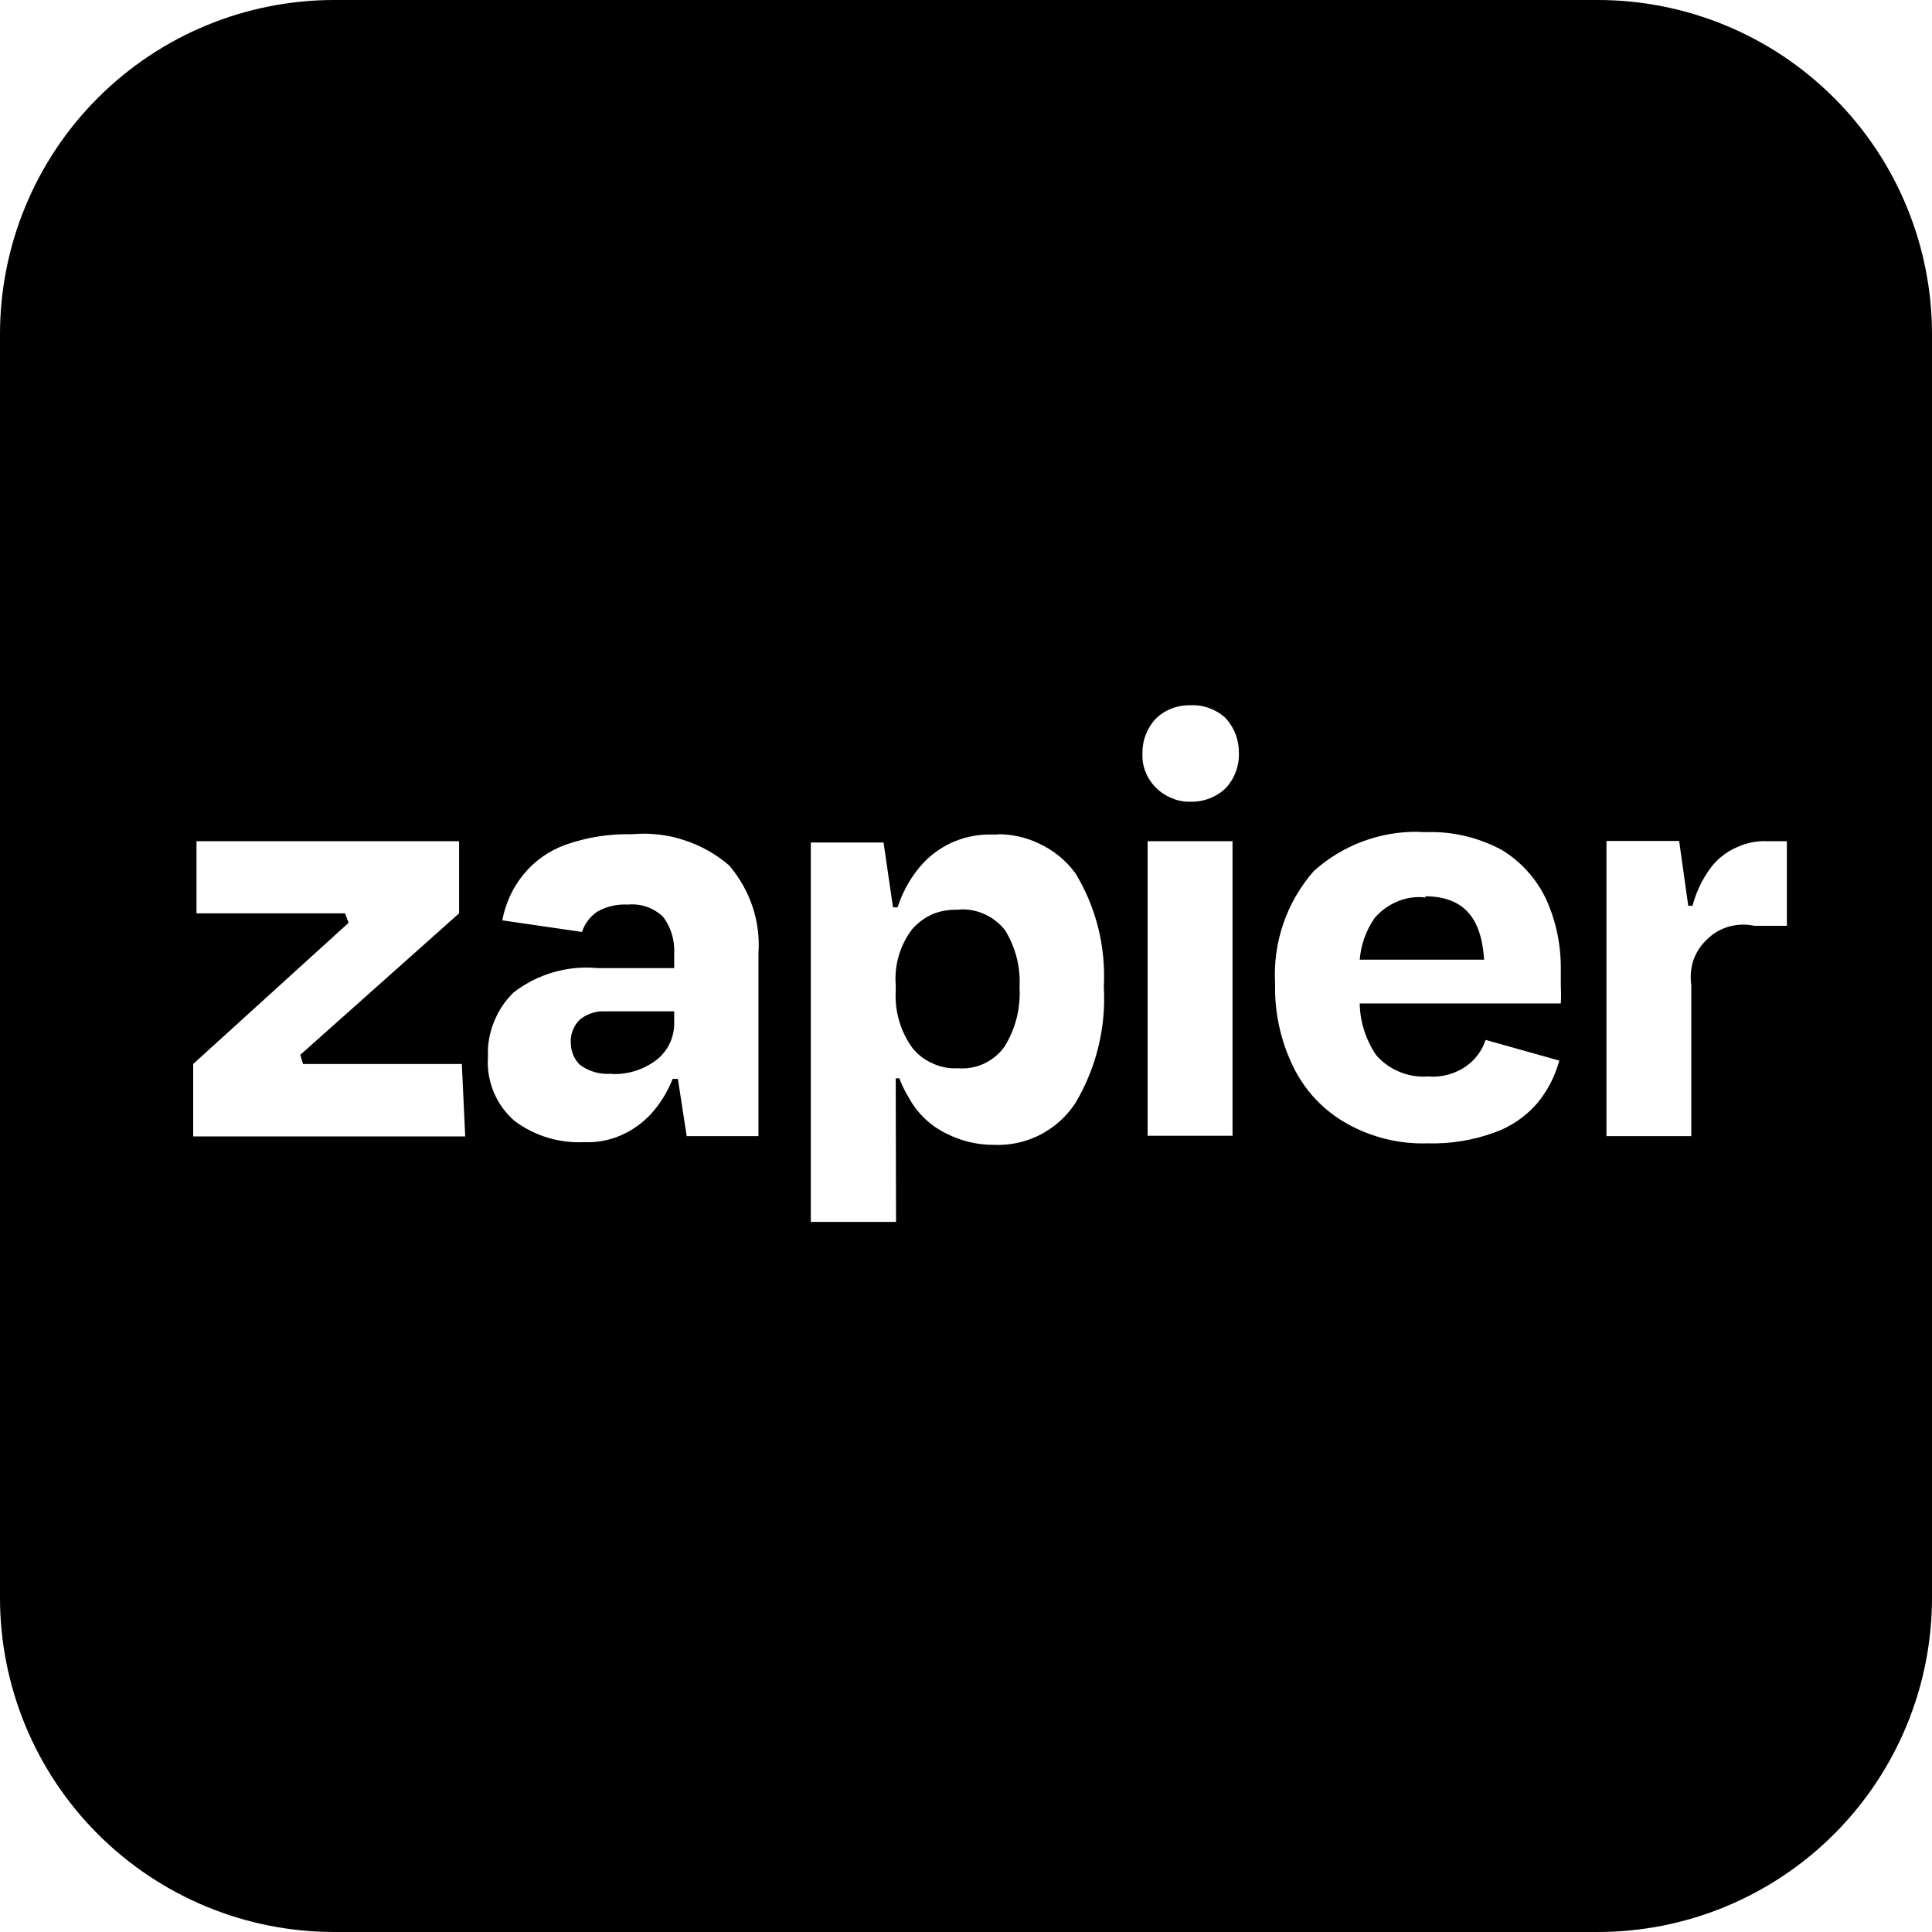
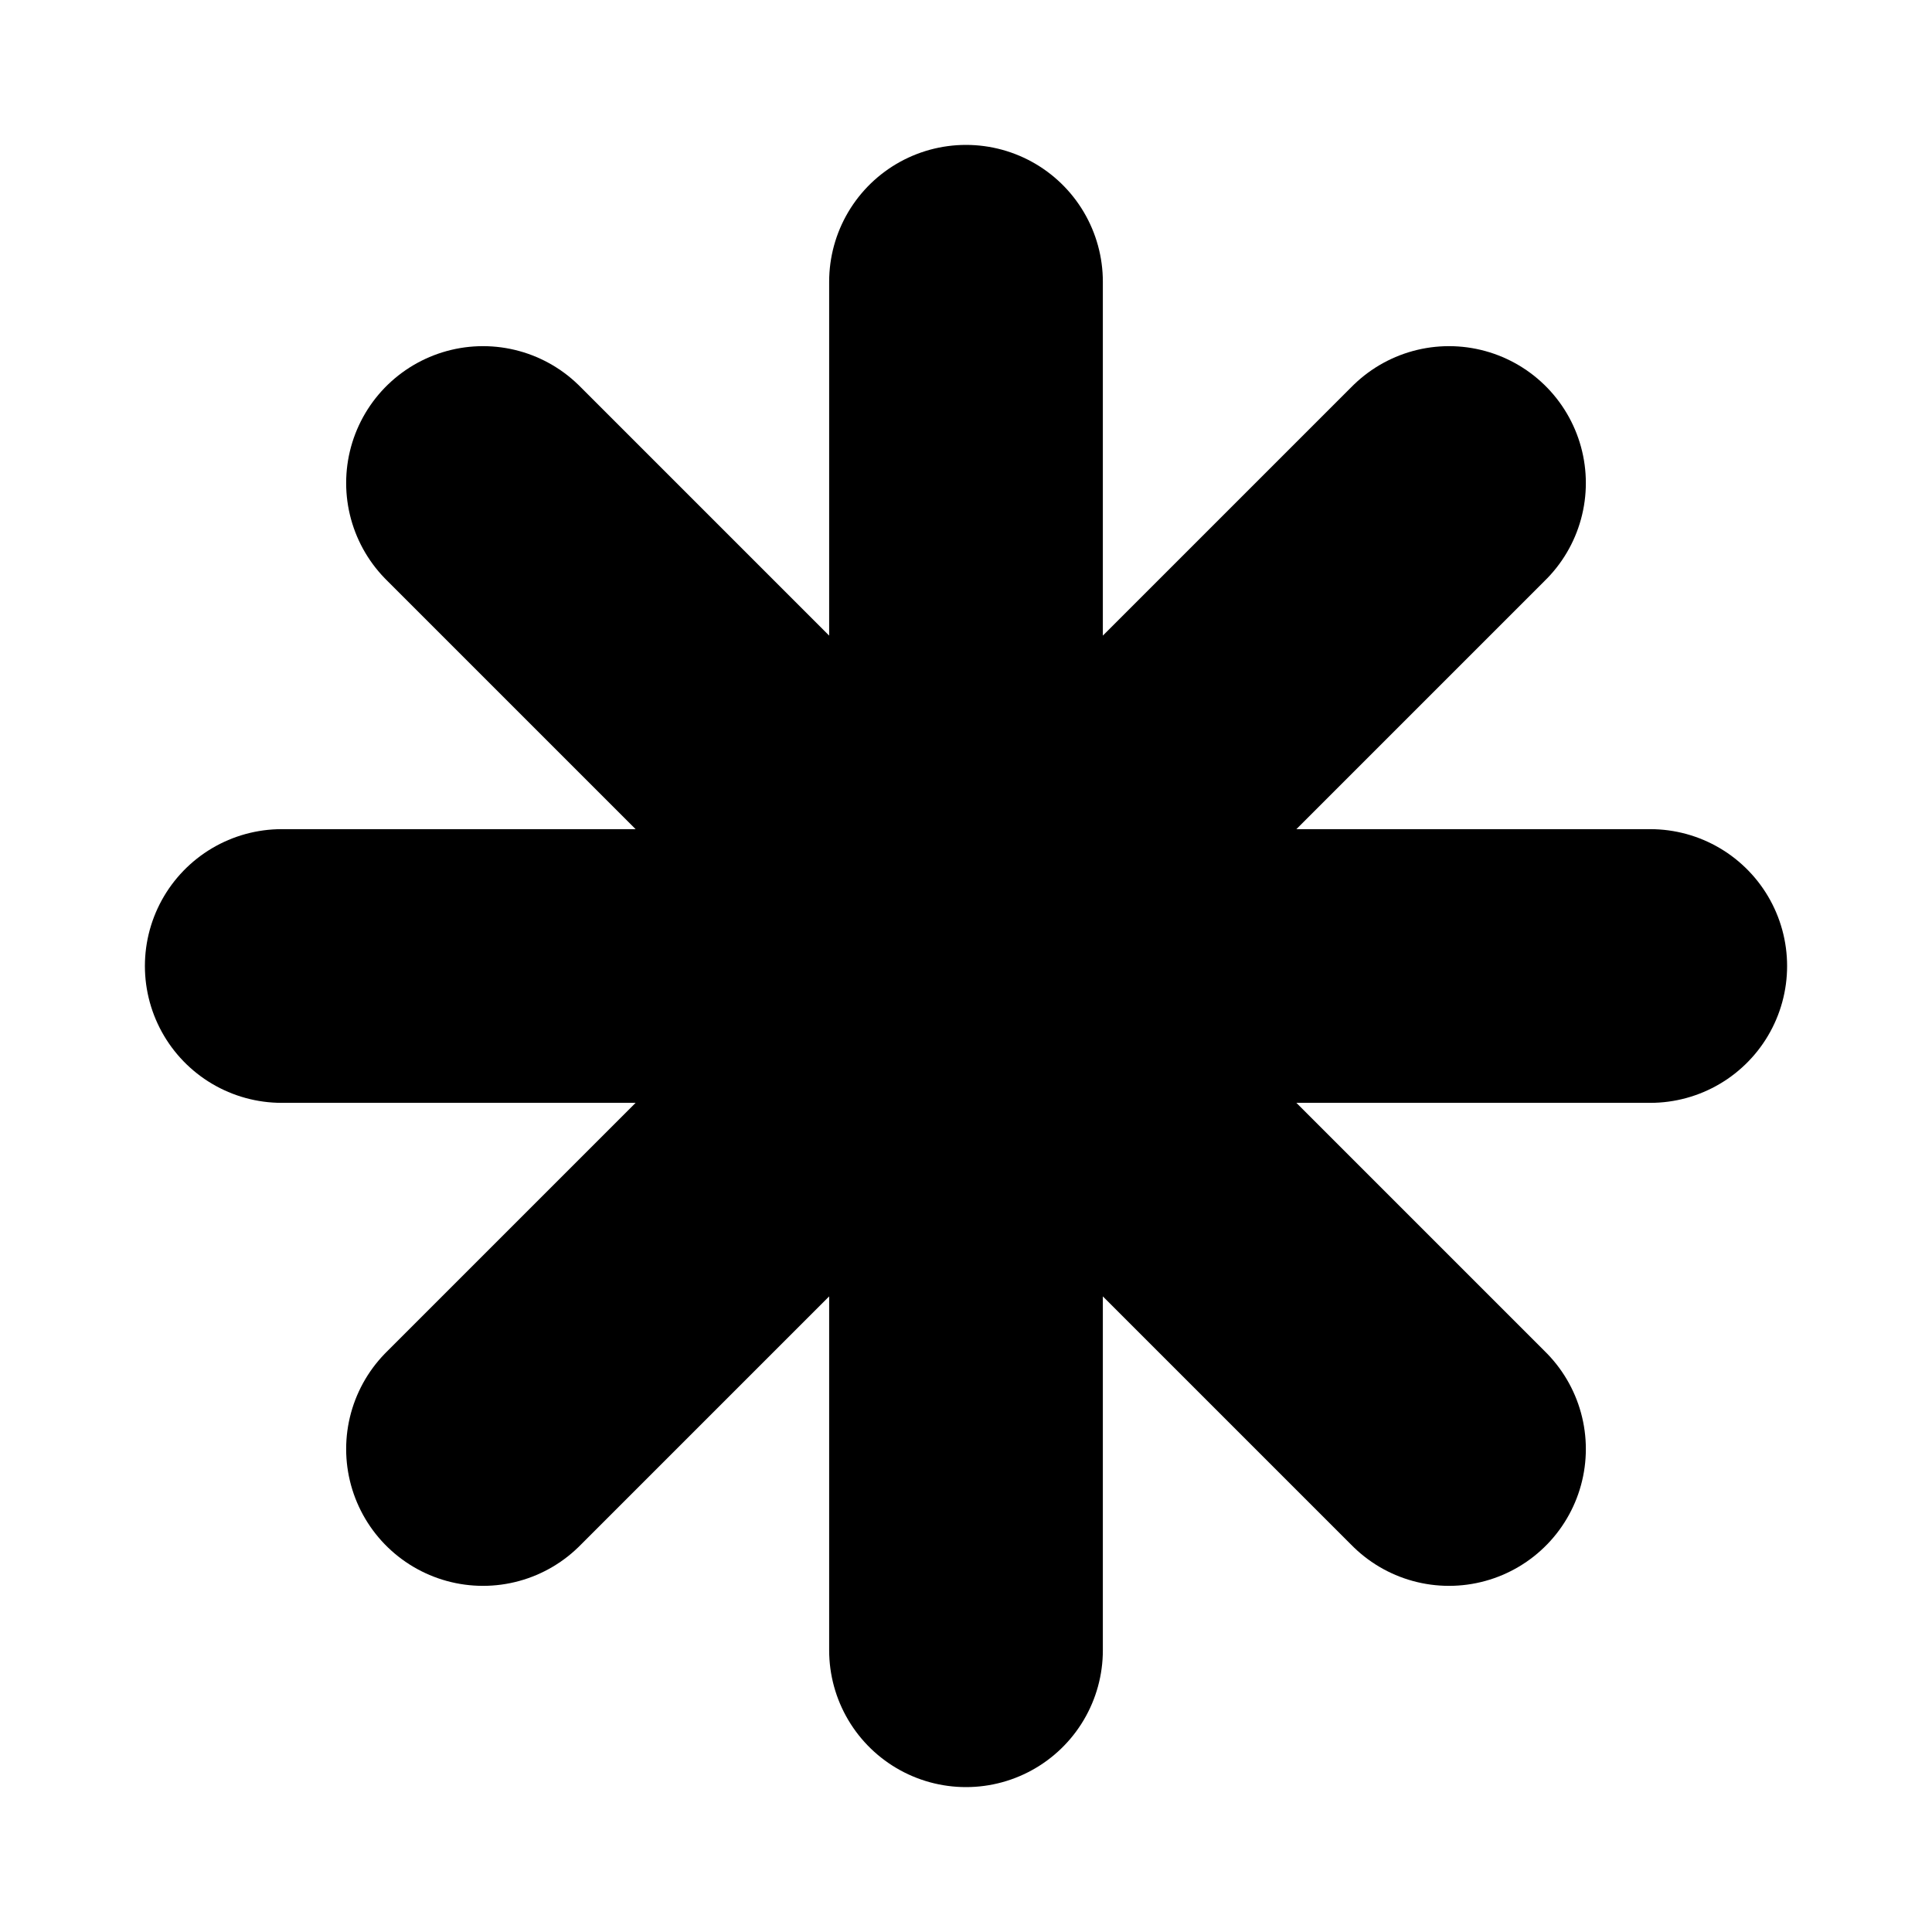
- <svg xmlns="http://www.w3.org/2000/svg" role="img" viewBox="0 0 24 24">
-   <path d="M4.157 0A4.151 4.151 0 0 0 0 4.161v15.678A4.151 4.151 0 0 0 4.157 24h15.682A4.152 4.152 0 0 0 24 19.839V4.161A4.152 4.152 0 0 0 19.839 0H4.157Zm10.61 8.761h.03a.577.577 0 0 1 .23.038.585.585 0 0 1 .201.124.63.63 0 0 1 .162.431.612.612 0 0 1-.162.435.58.58 0 0 1-.201.128.58.58 0 0 1-.23.042.529.529 0 0 1-.235-.042.585.585 0 0 1-.332-.328.559.559 0 0 1-.038-.235.613.613 0 0 1 .17-.431.59.59 0 0 1 .405-.162Zm2.853 1.572c.03.004.061.004.095.004.325-.011.646.064.937.219.238.144.431.355.552.609.128.279.189.582.185.888v.193a2 2 0 0 1 0 .219h-2.498c.003.227.075.45.204.642a.78.78 0 0 0 .646.265.714.714 0 0 0 .484-.136.642.642 0 0 0 .23-.318l.915.257a1.398 1.398 0 0 1-.28.537c-.14.159-.321.284-.521.355a2.234 2.234 0 0 1-.836.136 1.923 1.923 0 0 1-1.001-.245 1.618 1.618 0 0 1-.665-.703 2.221 2.221 0 0 1-.227-1.036 1.95 1.95 0 0 1 .48-1.398 1.9 1.9 0 0 1 1.3-.488Zm-9.607.023c.162.004.325.026.48.079.207.065.4.174.563.314.26.302.393.692.366 1.088v2.276H8.53l-.109-.711h-.065c-.064.163-.155.31-.272.439a1.122 1.122 0 0 1-.374.264 1.023 1.023 0 0 1-.453.083 1.334 1.334 0 0 1-.866-.264.965.965 0 0 1-.329-.801.993.993 0 0 1 .076-.431 1.02 1.02 0 0 1 .242-.363 1.478 1.478 0 0 1 1.043-.303h.952v-.181a.696.696 0 0 0-.136-.454.553.553 0 0 0-.438-.154.695.695 0 0 0-.378.086.48.48 0 0 0-.193.254l-.99-.144a1.26 1.26 0 0 1 .257-.563c.14-.174.321-.302.533-.378.261-.091.54-.136.82-.129.053-.003.106-.007.163-.007Zm4.384.007c.174 0 .347.038.506.114.182.083.34.211.458.374.257.423.377.911.351 1.406a2.53 2.53 0 0 1-.355 1.448 1.148 1.148 0 0 1-1.009.517c-.204 0-.401-.045-.582-.136a1.052 1.052 0 0 1-.48-.457 1.298 1.298 0 0 1-.114-.234h-.045l.004 1.784h-1.059v-4.713h.904l.117.805h.057c.068-.208.177-.401.328-.56a1.129 1.129 0 0 1 .843-.344h.076v-.004Zm7.559.084h.903l.113.805h.053a1.37 1.37 0 0 1 .235-.484.813.813 0 0 1 .313-.242.82.82 0 0 1 .39-.076h.234v1.051h-.401a.662.662 0 0 0-.313.008.623.623 0 0 0-.272.155.663.663 0 0 0-.174.26.683.683 0 0 0-.027.314v1.875h-1.054v-3.666Zm-17.515.003h3.262v.896L3.73 13.104l.034.113h1.973l.042.9H2.4v-.9l1.931-1.754-.045-.117H2.441v-.896Zm11.815 0h1.055v3.659h-1.055V10.45Zm3.443.684.019.016a.69.69 0 0 0-.351.045.756.756 0 0 0-.287.204c-.11.155-.174.336-.189.522h1.545c-.034-.526-.257-.787-.74-.787h.003Zm-5.718.163c-.026 0-.057 0-.083.004a.78.78 0 0 0-.31.053.746.746 0 0 0-.257.189 1.016 1.016 0 0 0-.204.695v.064c-.015.257.057.507.204.711a.634.634 0 0 0 .253.196.638.638 0 0 0 .314.061.644.644 0 0 0 .578-.265c.14-.223.204-.48.189-.74a1.216 1.216 0 0 0-.181-.711.677.677 0 0 0-.503-.257Zm-4.509 1.266a.464.464 0 0 0-.268.102.373.373 0 0 0-.114.276c0 .053.008.106.027.155a.375.375 0 0 0 .087.132.576.576 0 0 0 .397.11v.004a.863.863 0 0 0 .563-.182.573.573 0 0 0 .211-.457v-.14h-.903Z" />
+ <svg xmlns="http://www.w3.org/2000/svg" width="24" height="24" viewBox="0 0 24 24">
+   <path d="M12 3.5v17M3.5 12h17M6 6l12 12M18 6 6 18" fill="none" stroke="#000" stroke-width="3.4" stroke-linecap="round" />
</svg>
